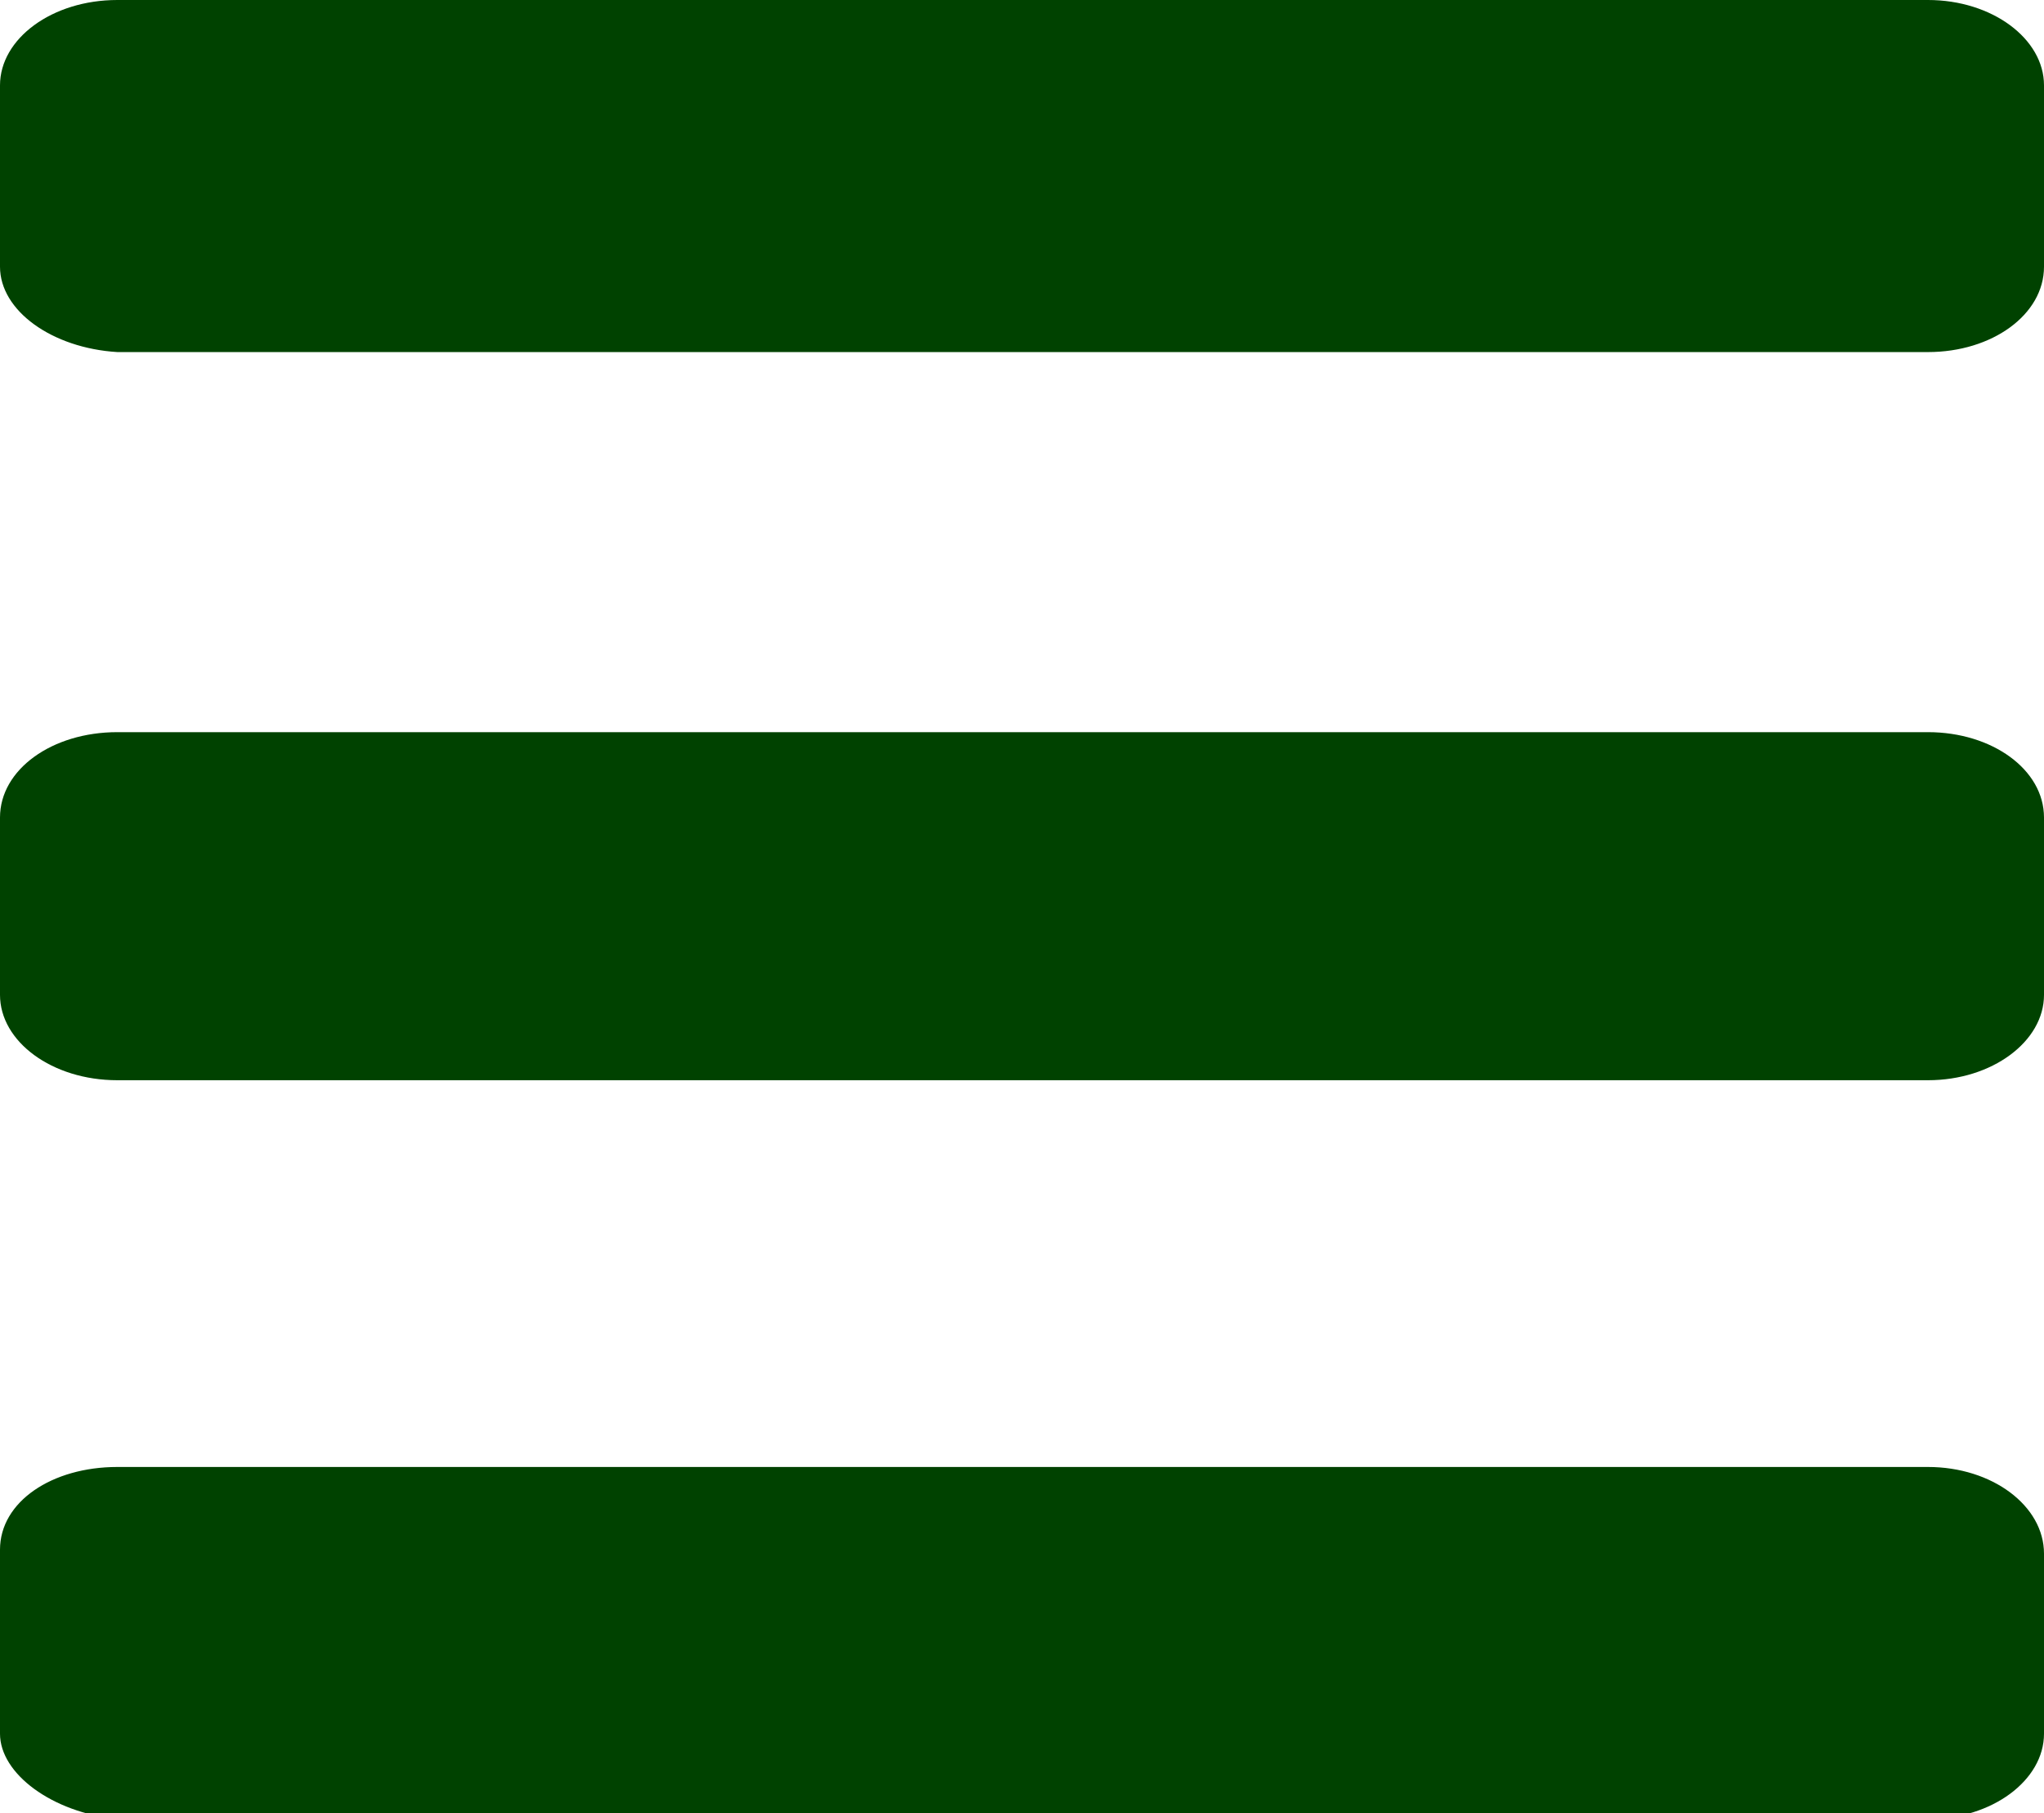
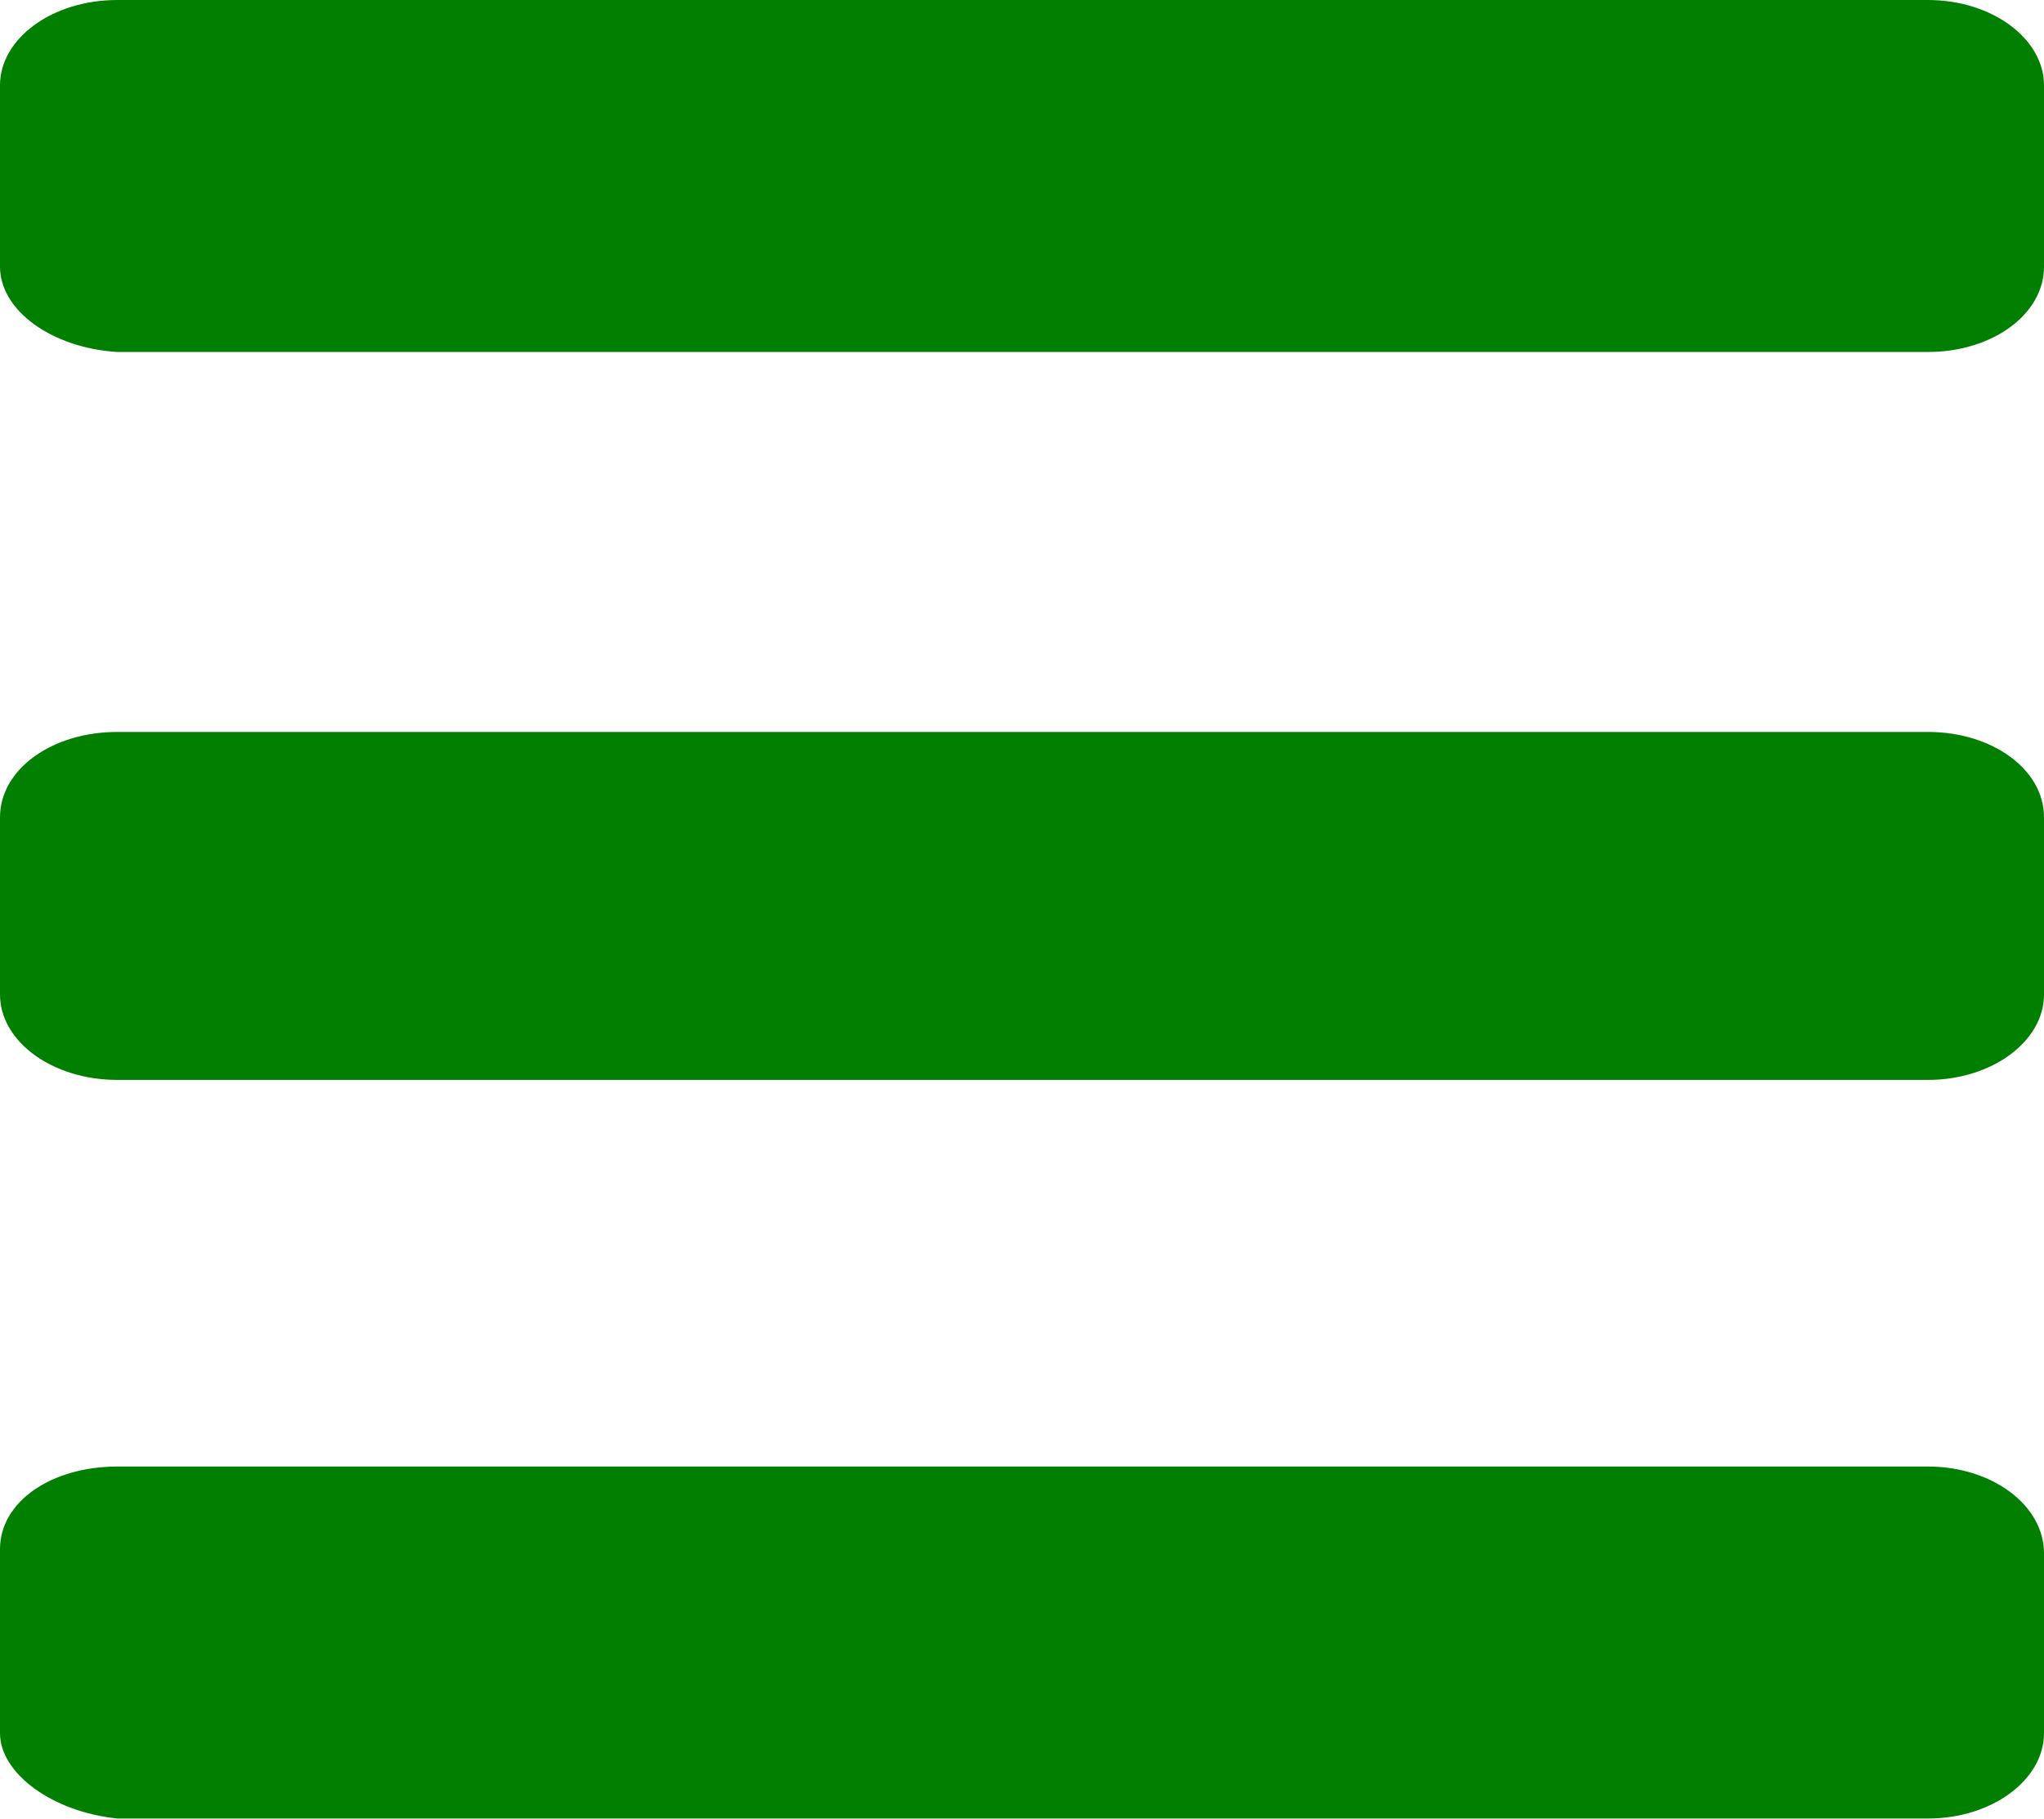
- <svg xmlns="http://www.w3.org/2000/svg" id="Layer_1" data-name="Layer 1" viewBox="0 0 15.33 13.59">
+ <svg xmlns="http://www.w3.org/2000/svg" id="Layer_1" data-name="Layer 1" viewBox="0 0 15.33 13.64">
  <defs>
    <style>
      .cls-1 {
-         fill: #004200;
+         fill: #007f00;
      }
    </style>
  </defs>
  <path class="cls-1" d="M.88,0H14.46c.48,0,.87.29.87.64V2c0,.36-.39.64-.87.64H.88C.39,2.61,0,2.33,0,2V.64C0,.29.39,0,.88,0Z" />
  <path class="cls-1" d="M.88,11H14.46c.48,0,.87.29.87.65V13c0,.35-.39.64-.87.64H.88C.39,13.59,0,13.3,0,13V11.62C0,11.26.39,11,.88,11Z" />
  <path class="cls-1" d="M.88,5.49H14.46c.48,0,.87.28.87.64V7.46c0,.35-.39.64-.87.64H.88C.39,8.1,0,7.81,0,7.46V6.13C0,5.77.39,5.49.88,5.49Z" />
</svg>
